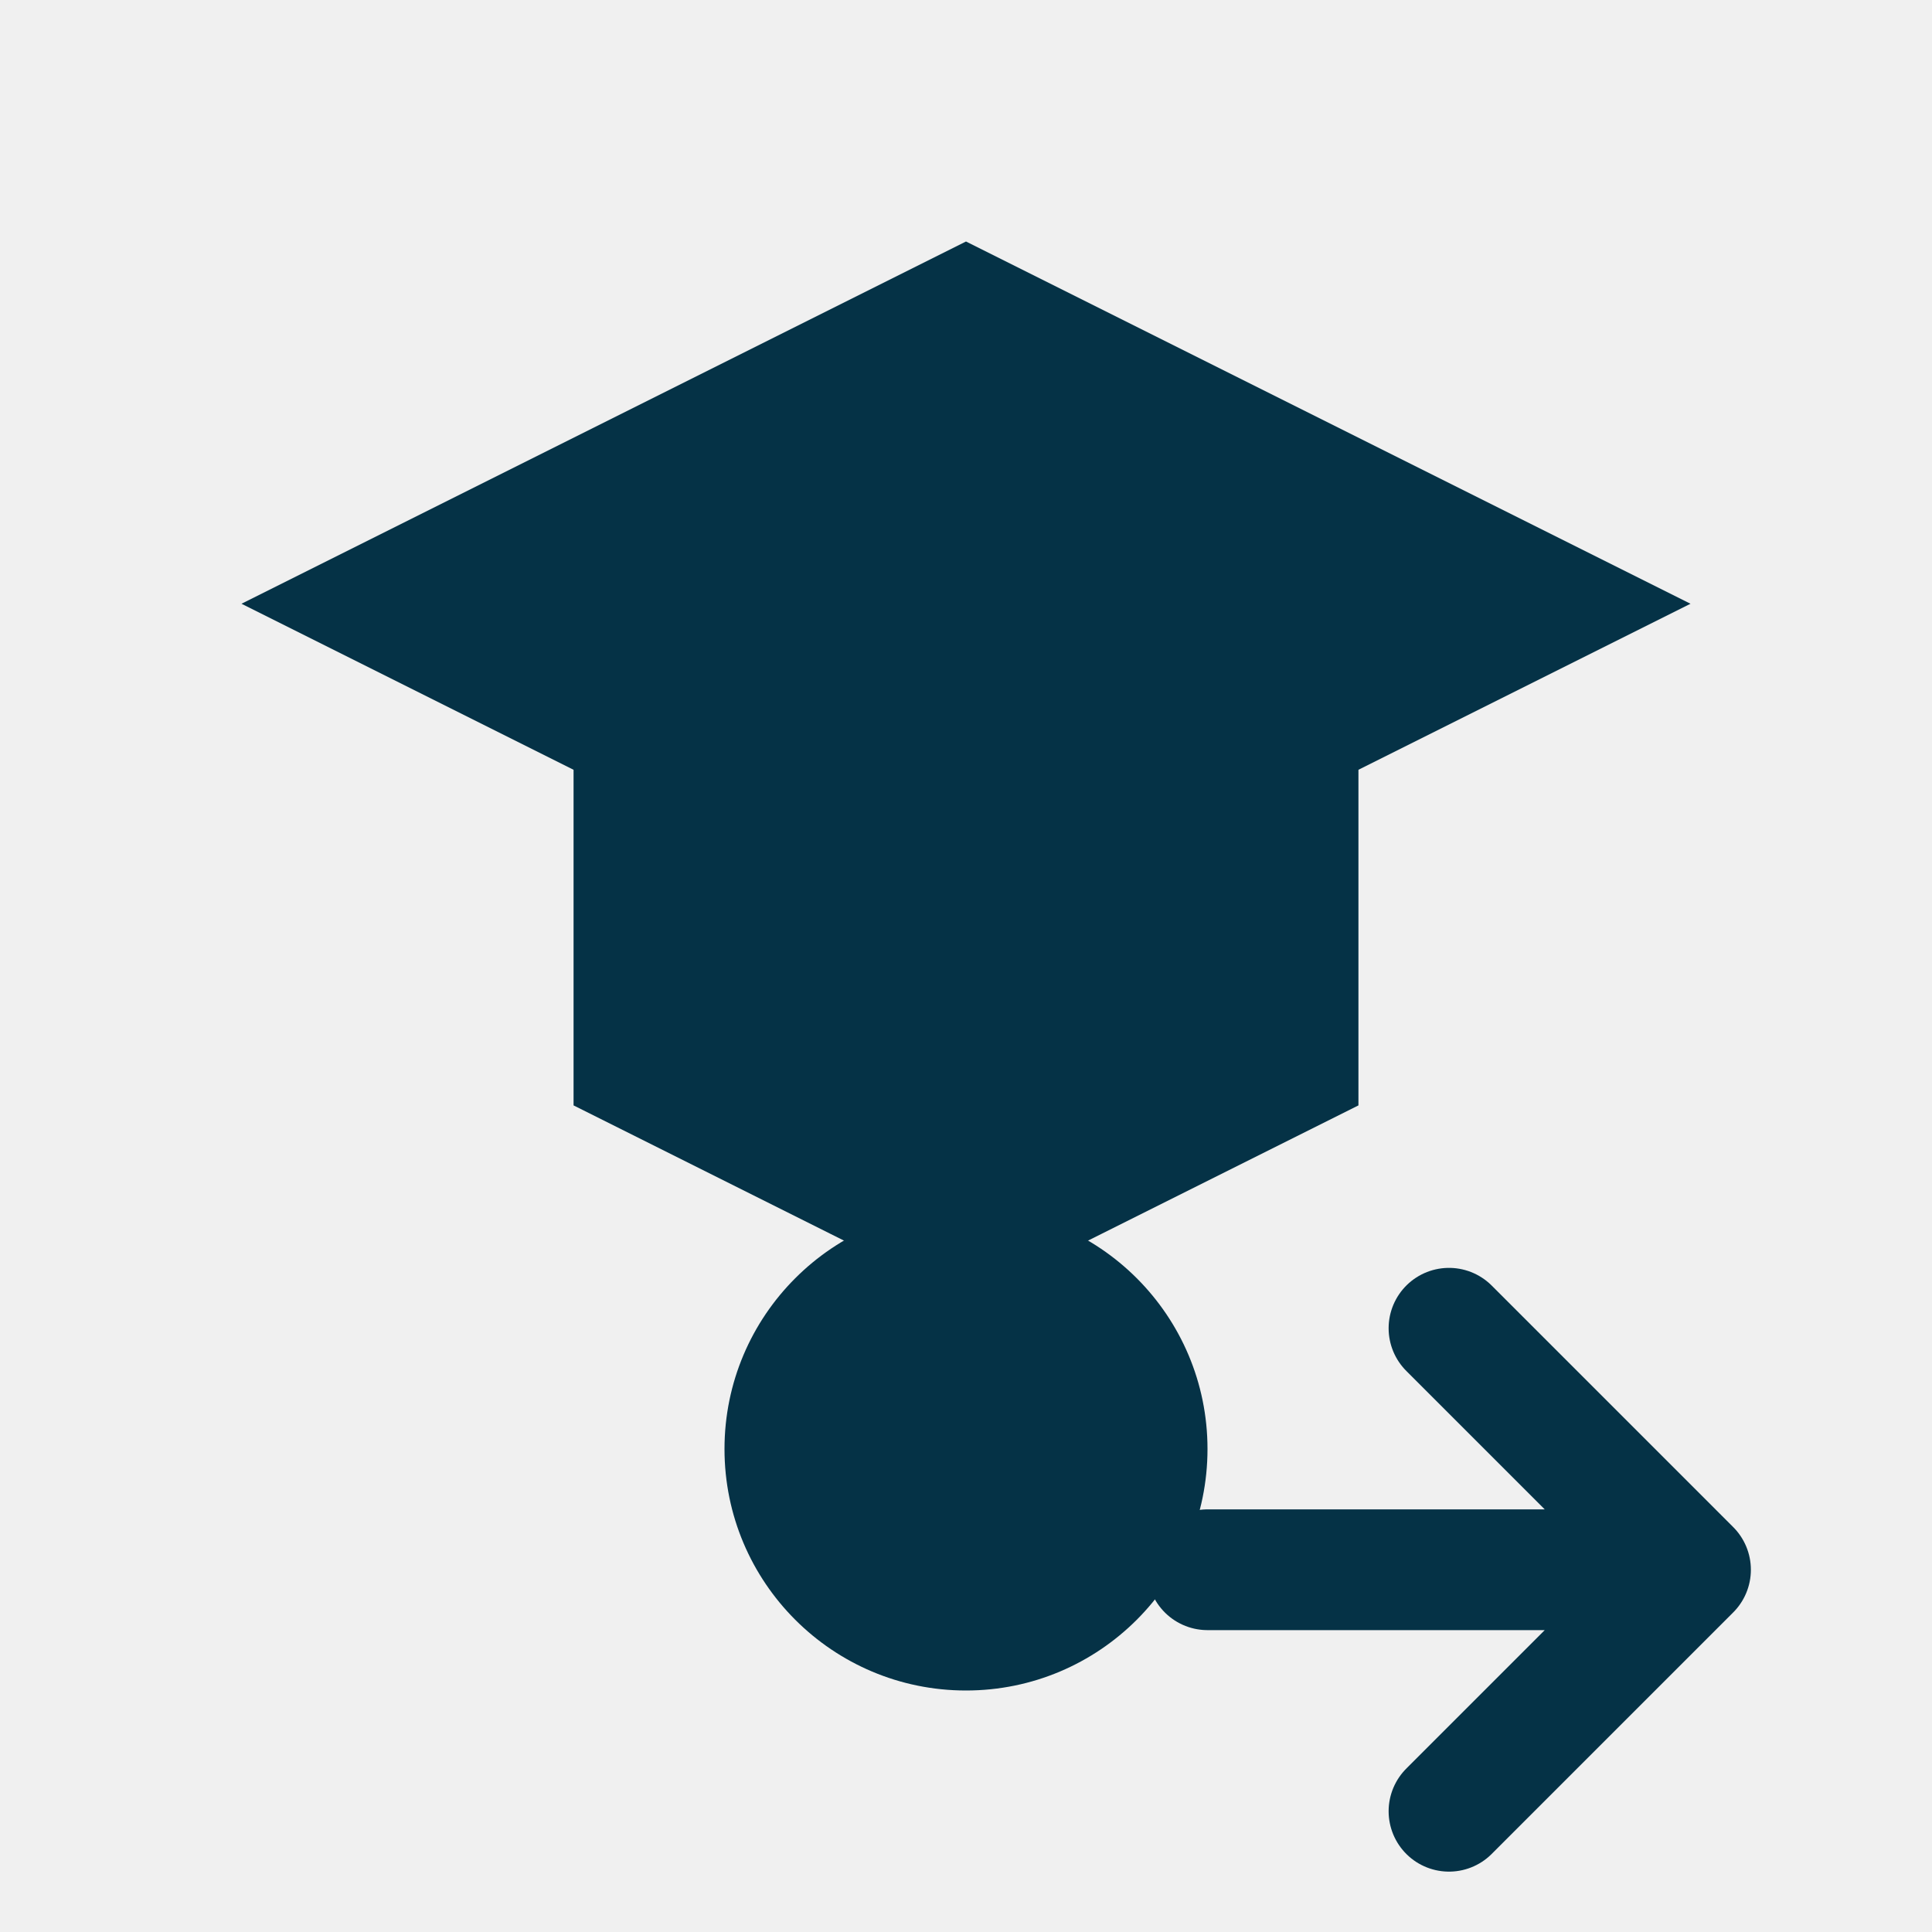
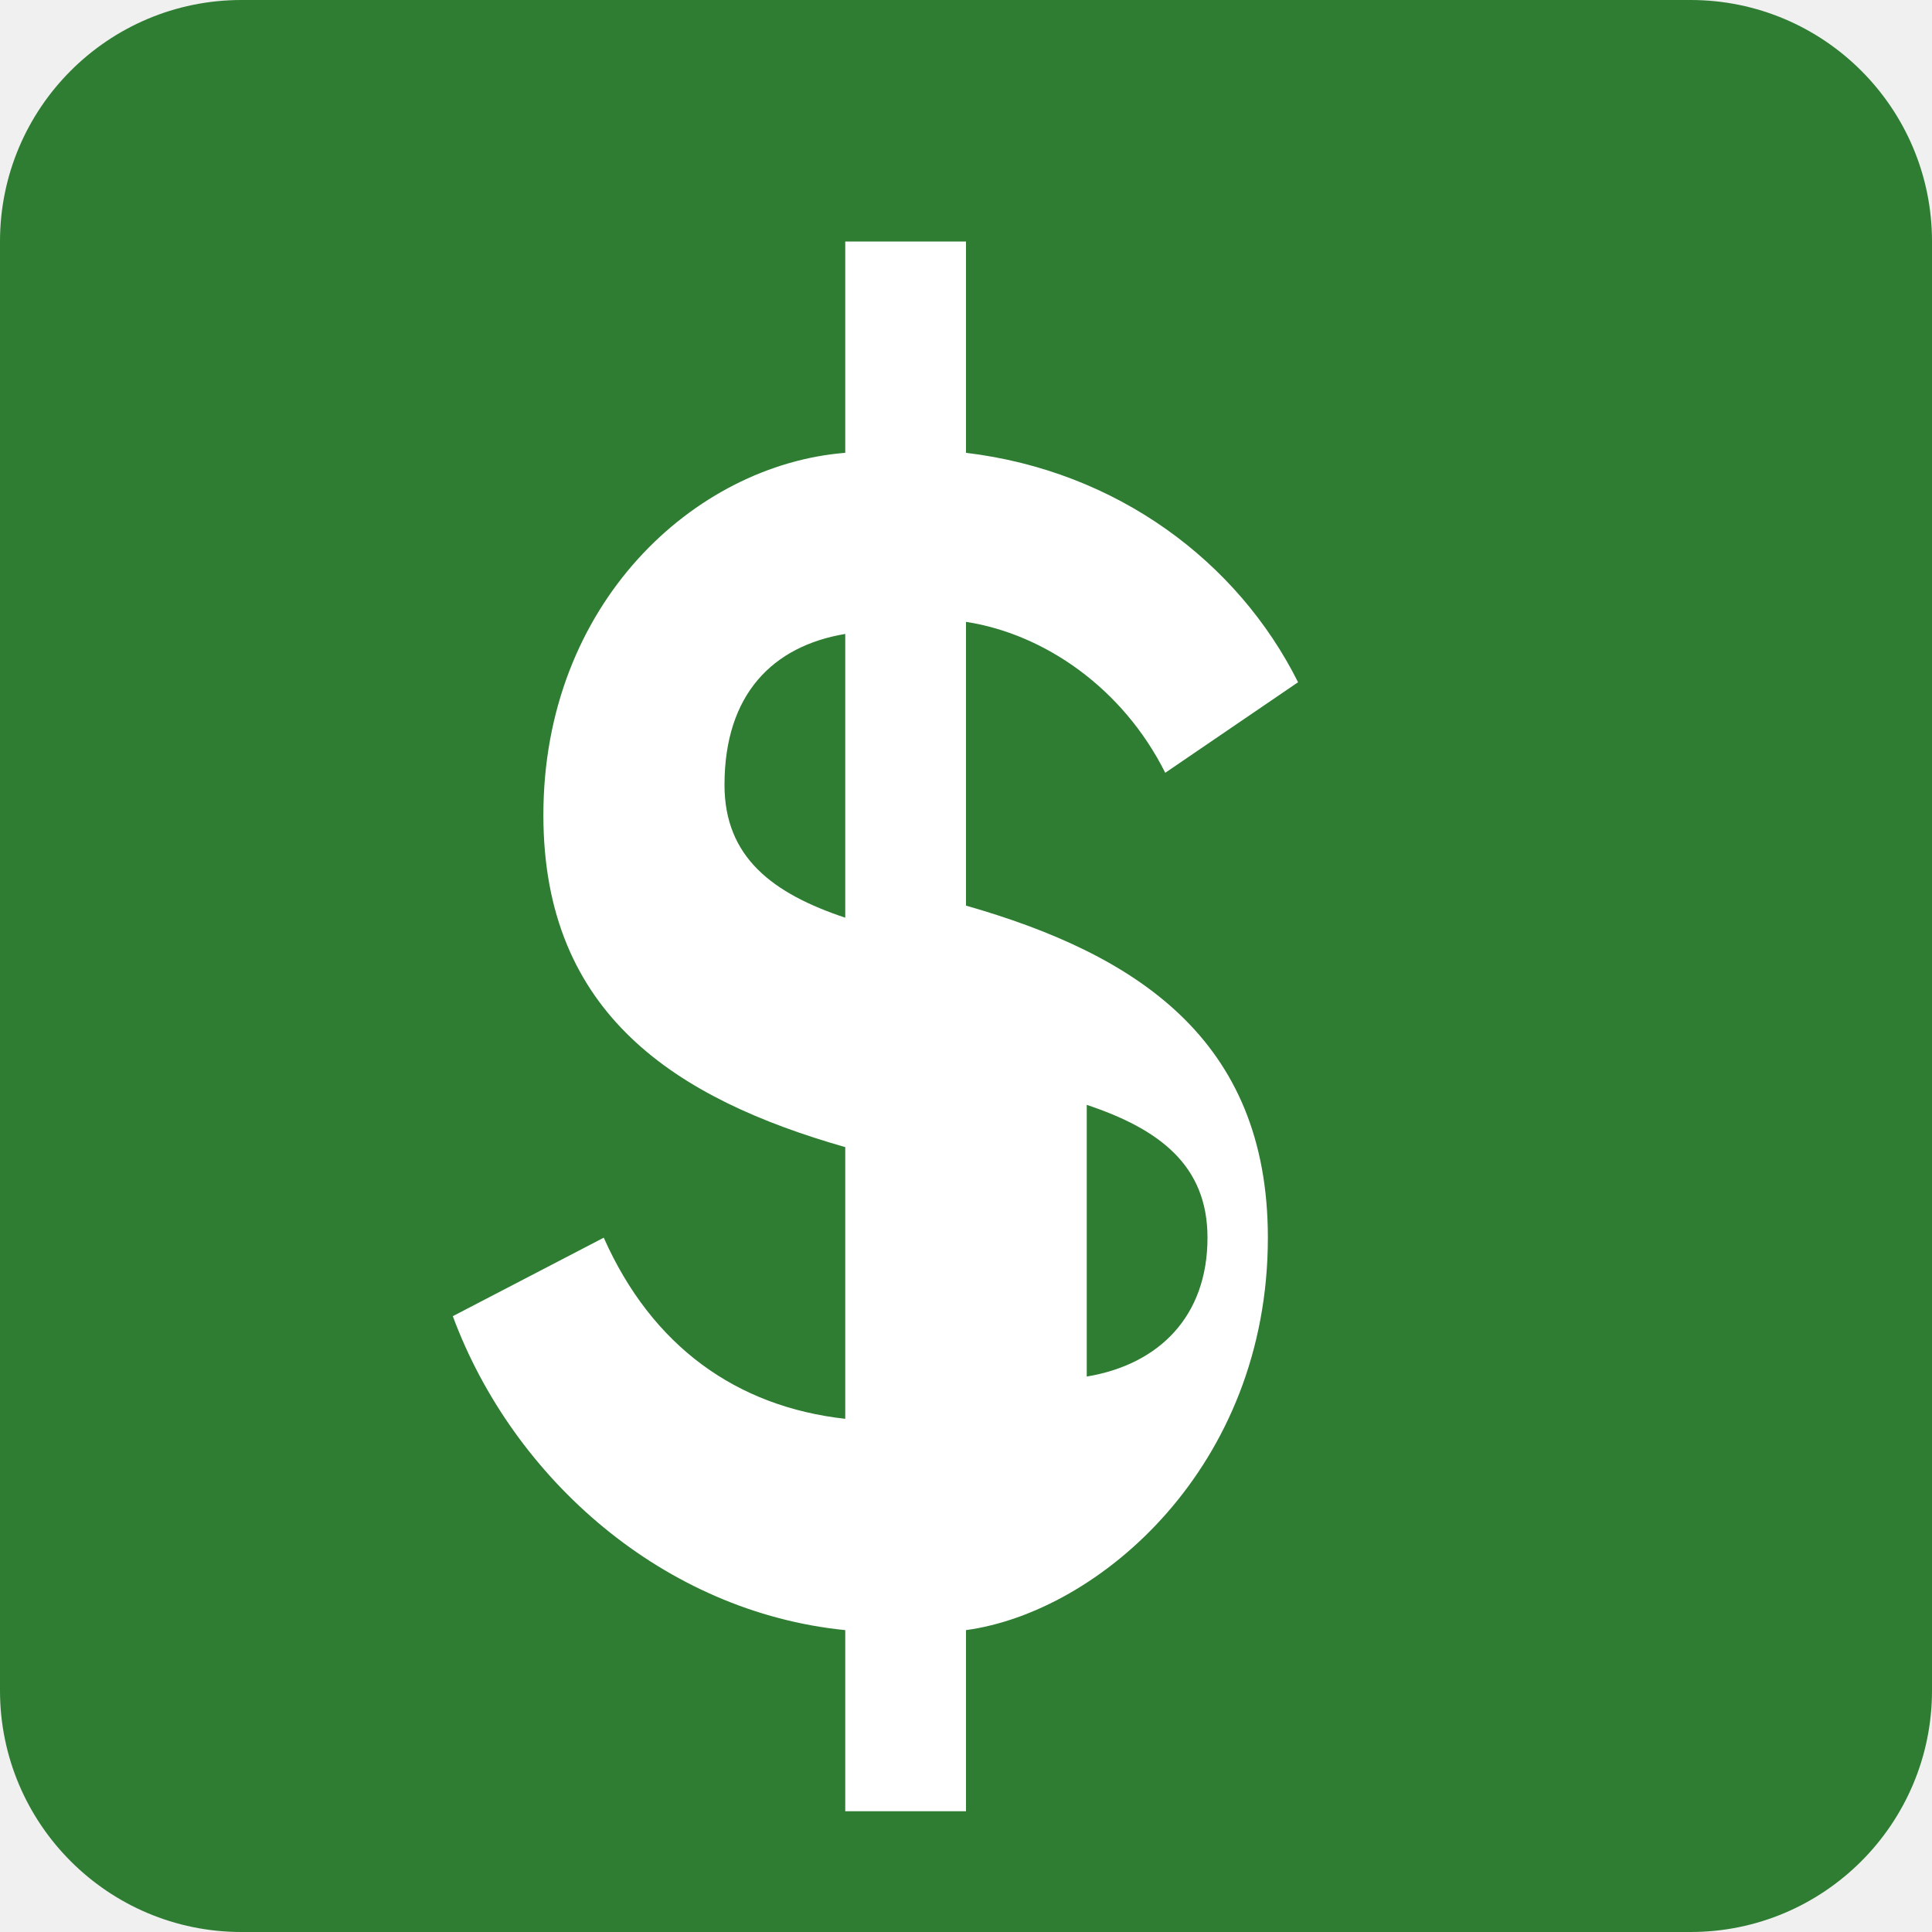
- <svg xmlns="http://www.w3.org/2000/svg" viewBox="0 0 32 32">
-   <path d="M16 4L28 10L16 16L4 10L16 4Z" fill="#053246" />
-   <path d="M10 12V18L16 21L22 18V12" fill="#053246" stroke="#053246" stroke-width="1" />
-   <circle cx="16" cy="24" r="4" fill="#053246" />
-   <path d="M24 22L28 26M28 26L24 30M28 26H20" stroke="#053246" stroke-width="2" stroke-linecap="round" />
+ <svg xmlns="http://www.w3.org/2000/svg" viewBox="0 0 32 32" width="32" height="32">
+   <rect width="32" height="32" fill="#2e7d32" rx="4" />
+   <path d="M16 4v3.5c2.5 0.3 4.5 1.8 5.5 3.8l-2.2 1.5c-0.7-1.4-2-2.3-3.3-2.5V15c2.8 0.8 5 2.2 5 5.5 0 3.8-2.8 6.2-5 6.5V30h-2v-3c-3-0.3-5.5-2.5-6.5-5.2l2.5-1.3c0.8 1.8 2.2 2.8 4 3V19c-2.8-0.8-5-2.2-5-5.5 0-3.5 2.5-5.8 5-6V4h2z M14 10.5c-1.2 0.2-2 1-2 2.5 0 1.2 0.8 1.8 2 2.2V10.5z M18 22.8c1.2-0.2 2-1 2-2.3 0-1.2-0.8-1.8-2-2.2v4.5z" fill="white" />
</svg>
